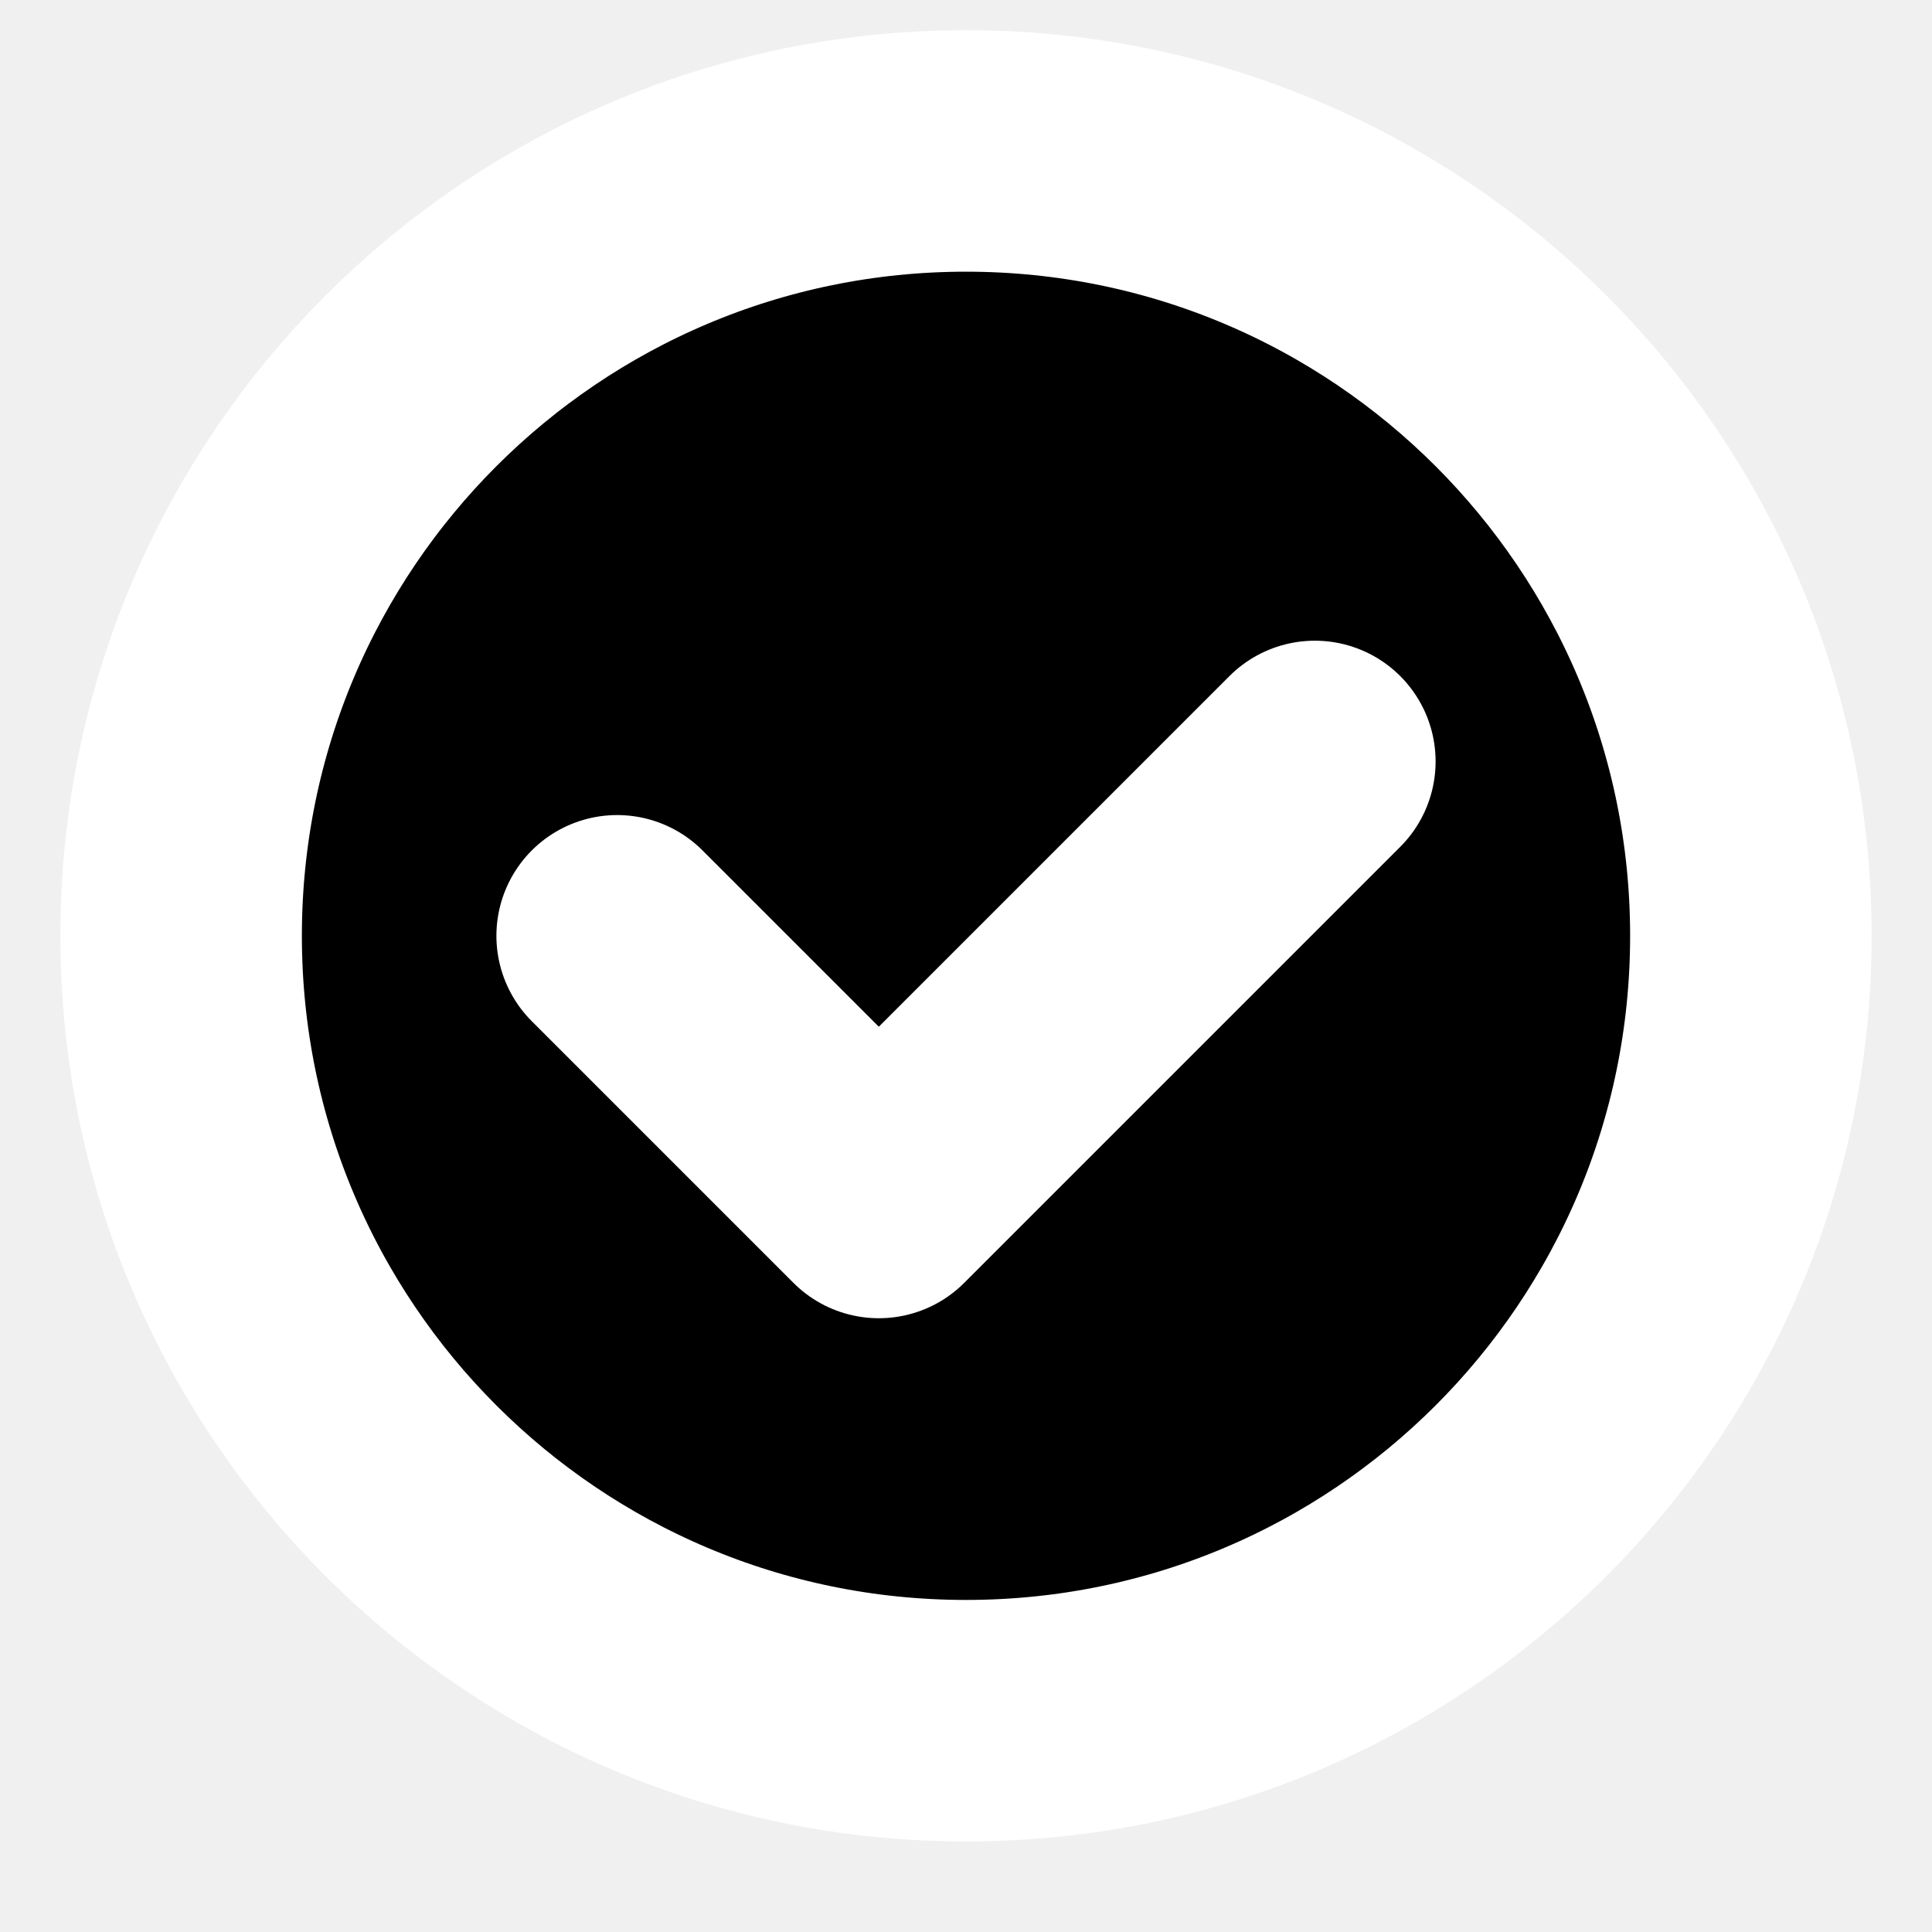
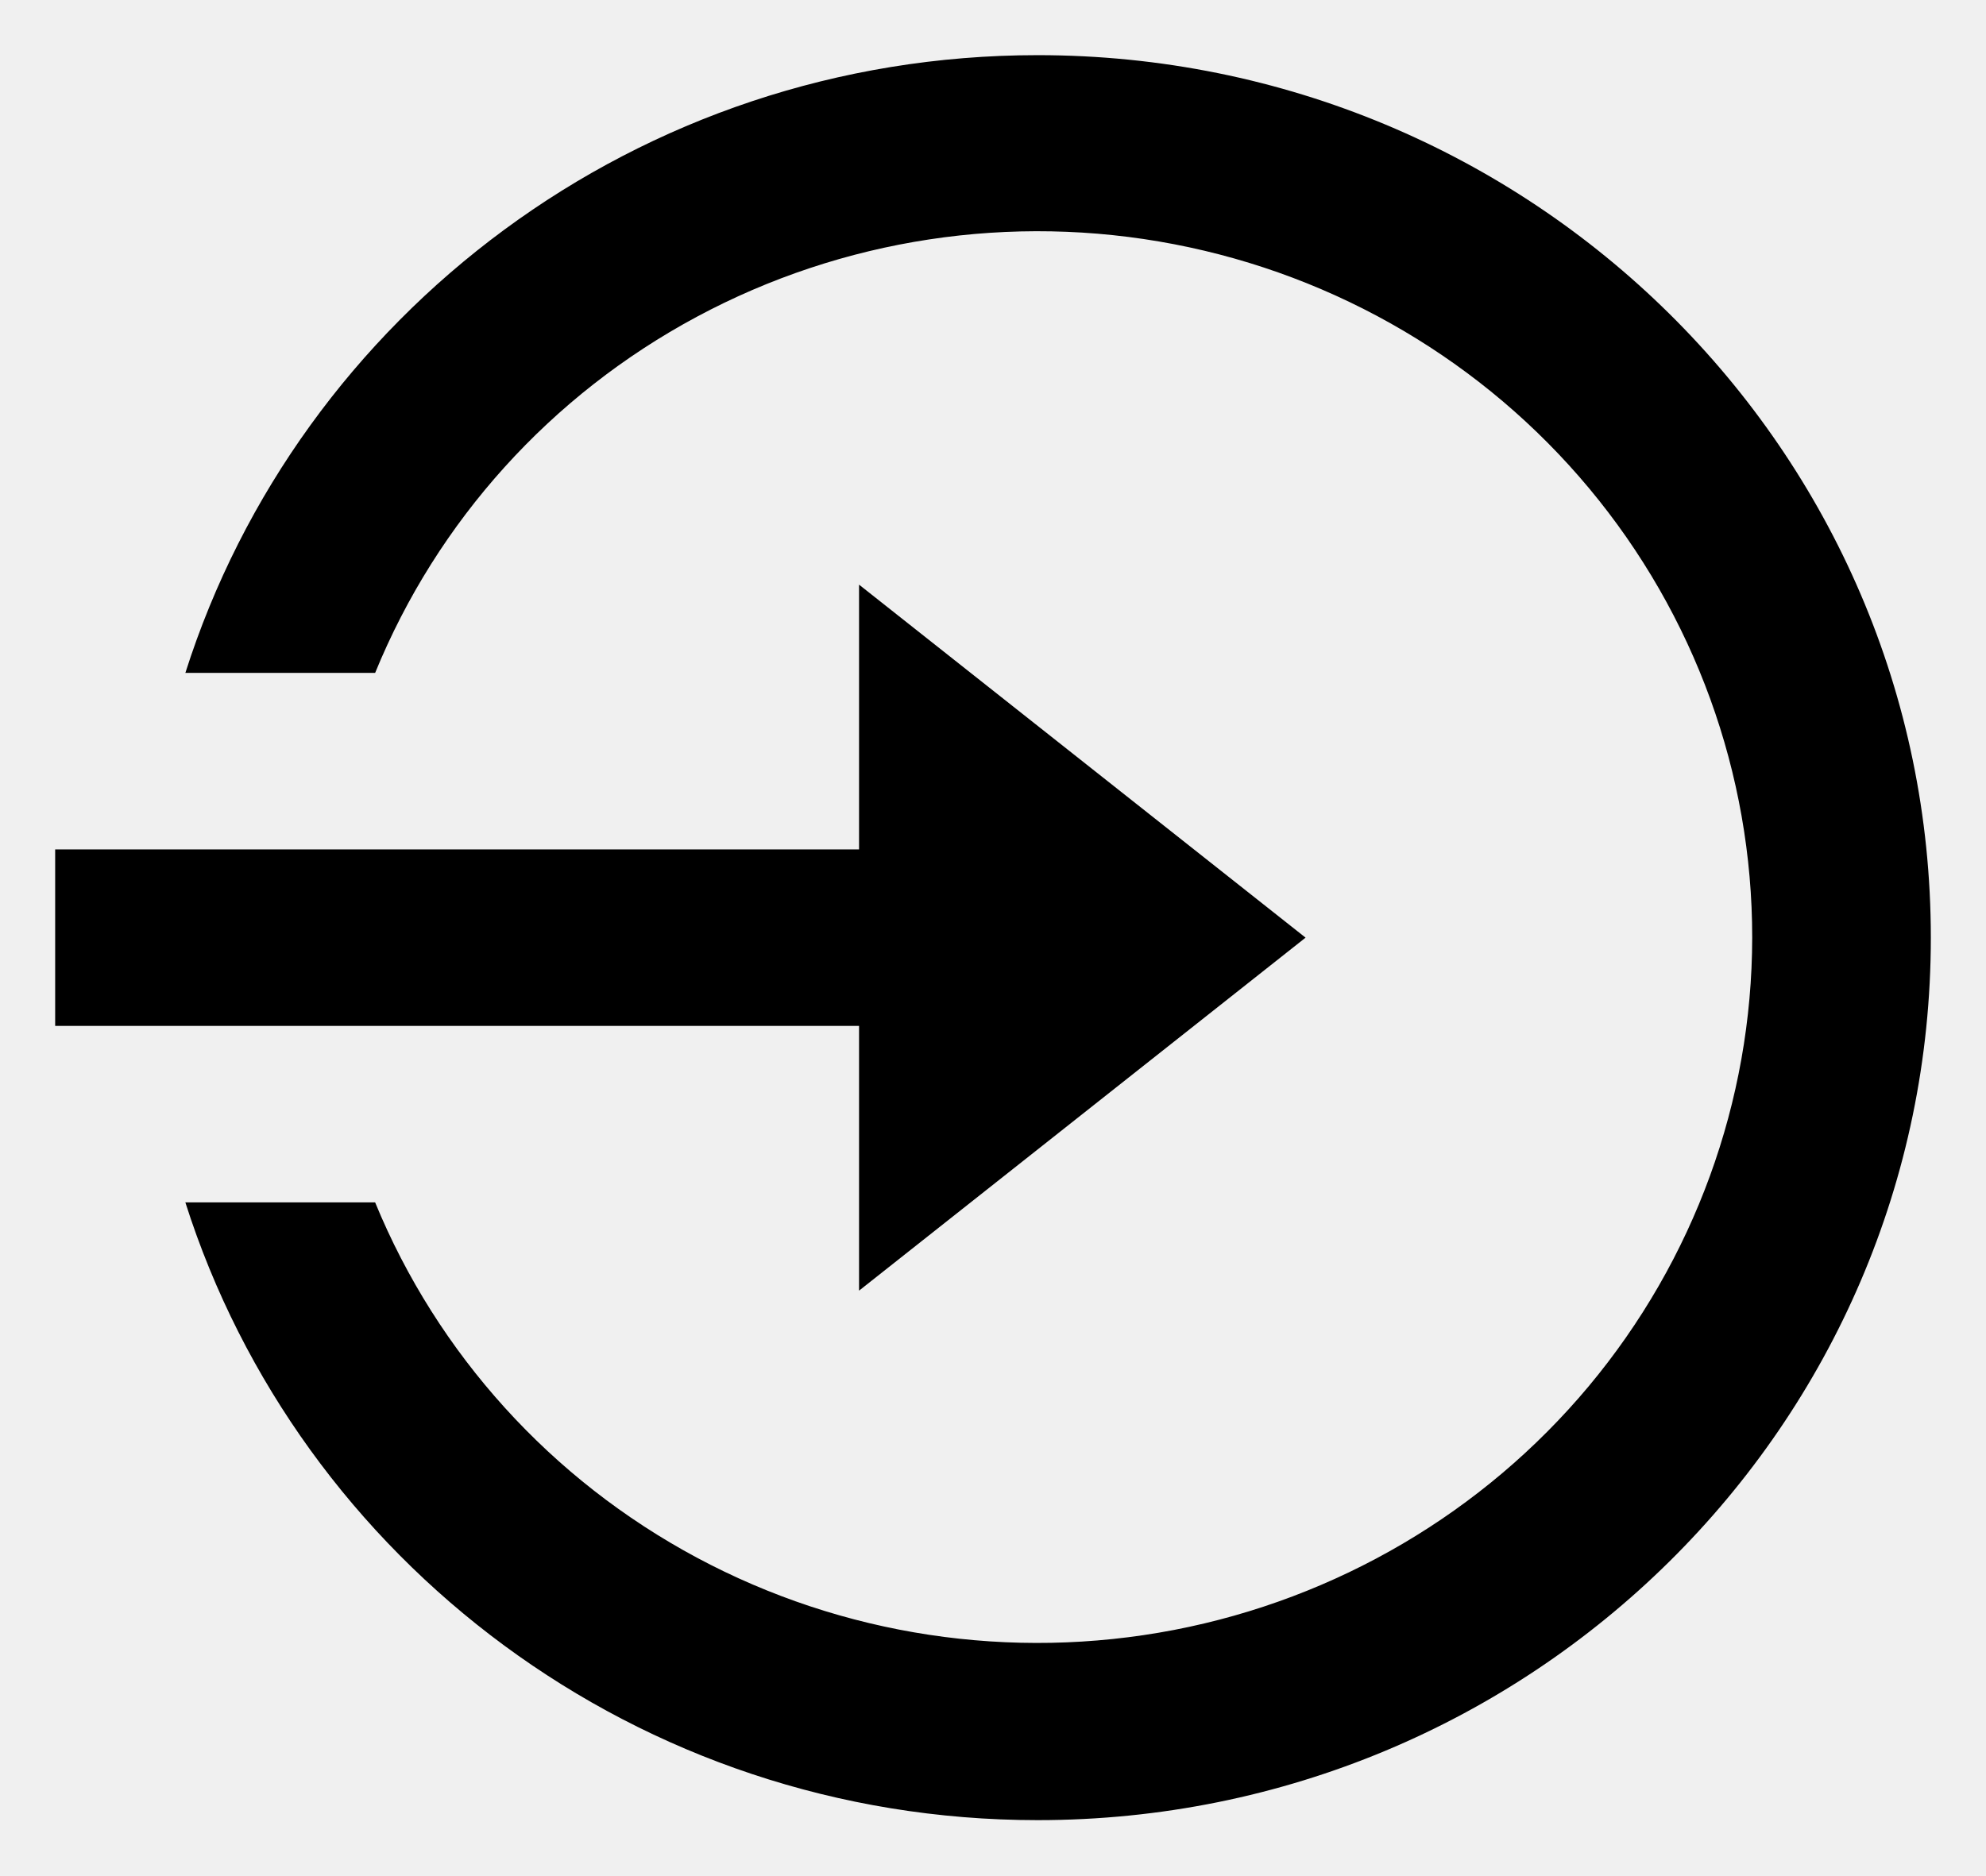
- <svg xmlns="http://www.w3.org/2000/svg" width="16" height="16" viewBox="0 0 16 16" fill="black">
-   <path d="M1.5 7.75C1.5 4.16 4.41 1.25 8 1.25C11.59 1.25 14.5 4.16 14.5 7.75C14.5 11.34 11.59 14.25 8 14.25C4.41 14.25 1.5 11.34 1.5 7.75Z" stroke="white" stroke-width="2" stroke-linecap="round" stroke-linejoin="round" />
-   <path d="M5.111 7.75L7.278 9.917L10.889 6.306" stroke="white" stroke-width="2" stroke-linecap="round" stroke-linejoin="round" />
+ <svg xmlns="http://www.w3.org/2000/svg" width="18" height="17" viewBox="0 0 18 17" fill="black">
+   <path d="M7.786 7.7V5.3L11.833 8.5L7.786 11.7V9.3H0.5V7.7H7.786ZM1.68 10.9H3.4C3.965 12.275 4.996 13.414 6.317 14.121C7.637 14.828 9.165 15.059 10.64 14.776C12.114 14.492 13.443 13.711 14.399 12.567C15.355 11.422 15.879 9.984 15.881 8.5C15.882 7.014 15.359 5.574 14.403 4.427C13.447 3.28 12.118 2.498 10.642 2.214C9.166 1.93 7.636 2.163 6.315 2.872C4.993 3.581 3.963 4.722 3.4 6.1H1.68C2.712 2.854 5.78 0.5 9.405 0.5C13.876 0.5 17.5 4.082 17.5 8.5C17.5 12.918 13.876 16.5 9.405 16.5C5.78 16.5 2.712 14.146 1.68 10.9Z" />
</svg>
